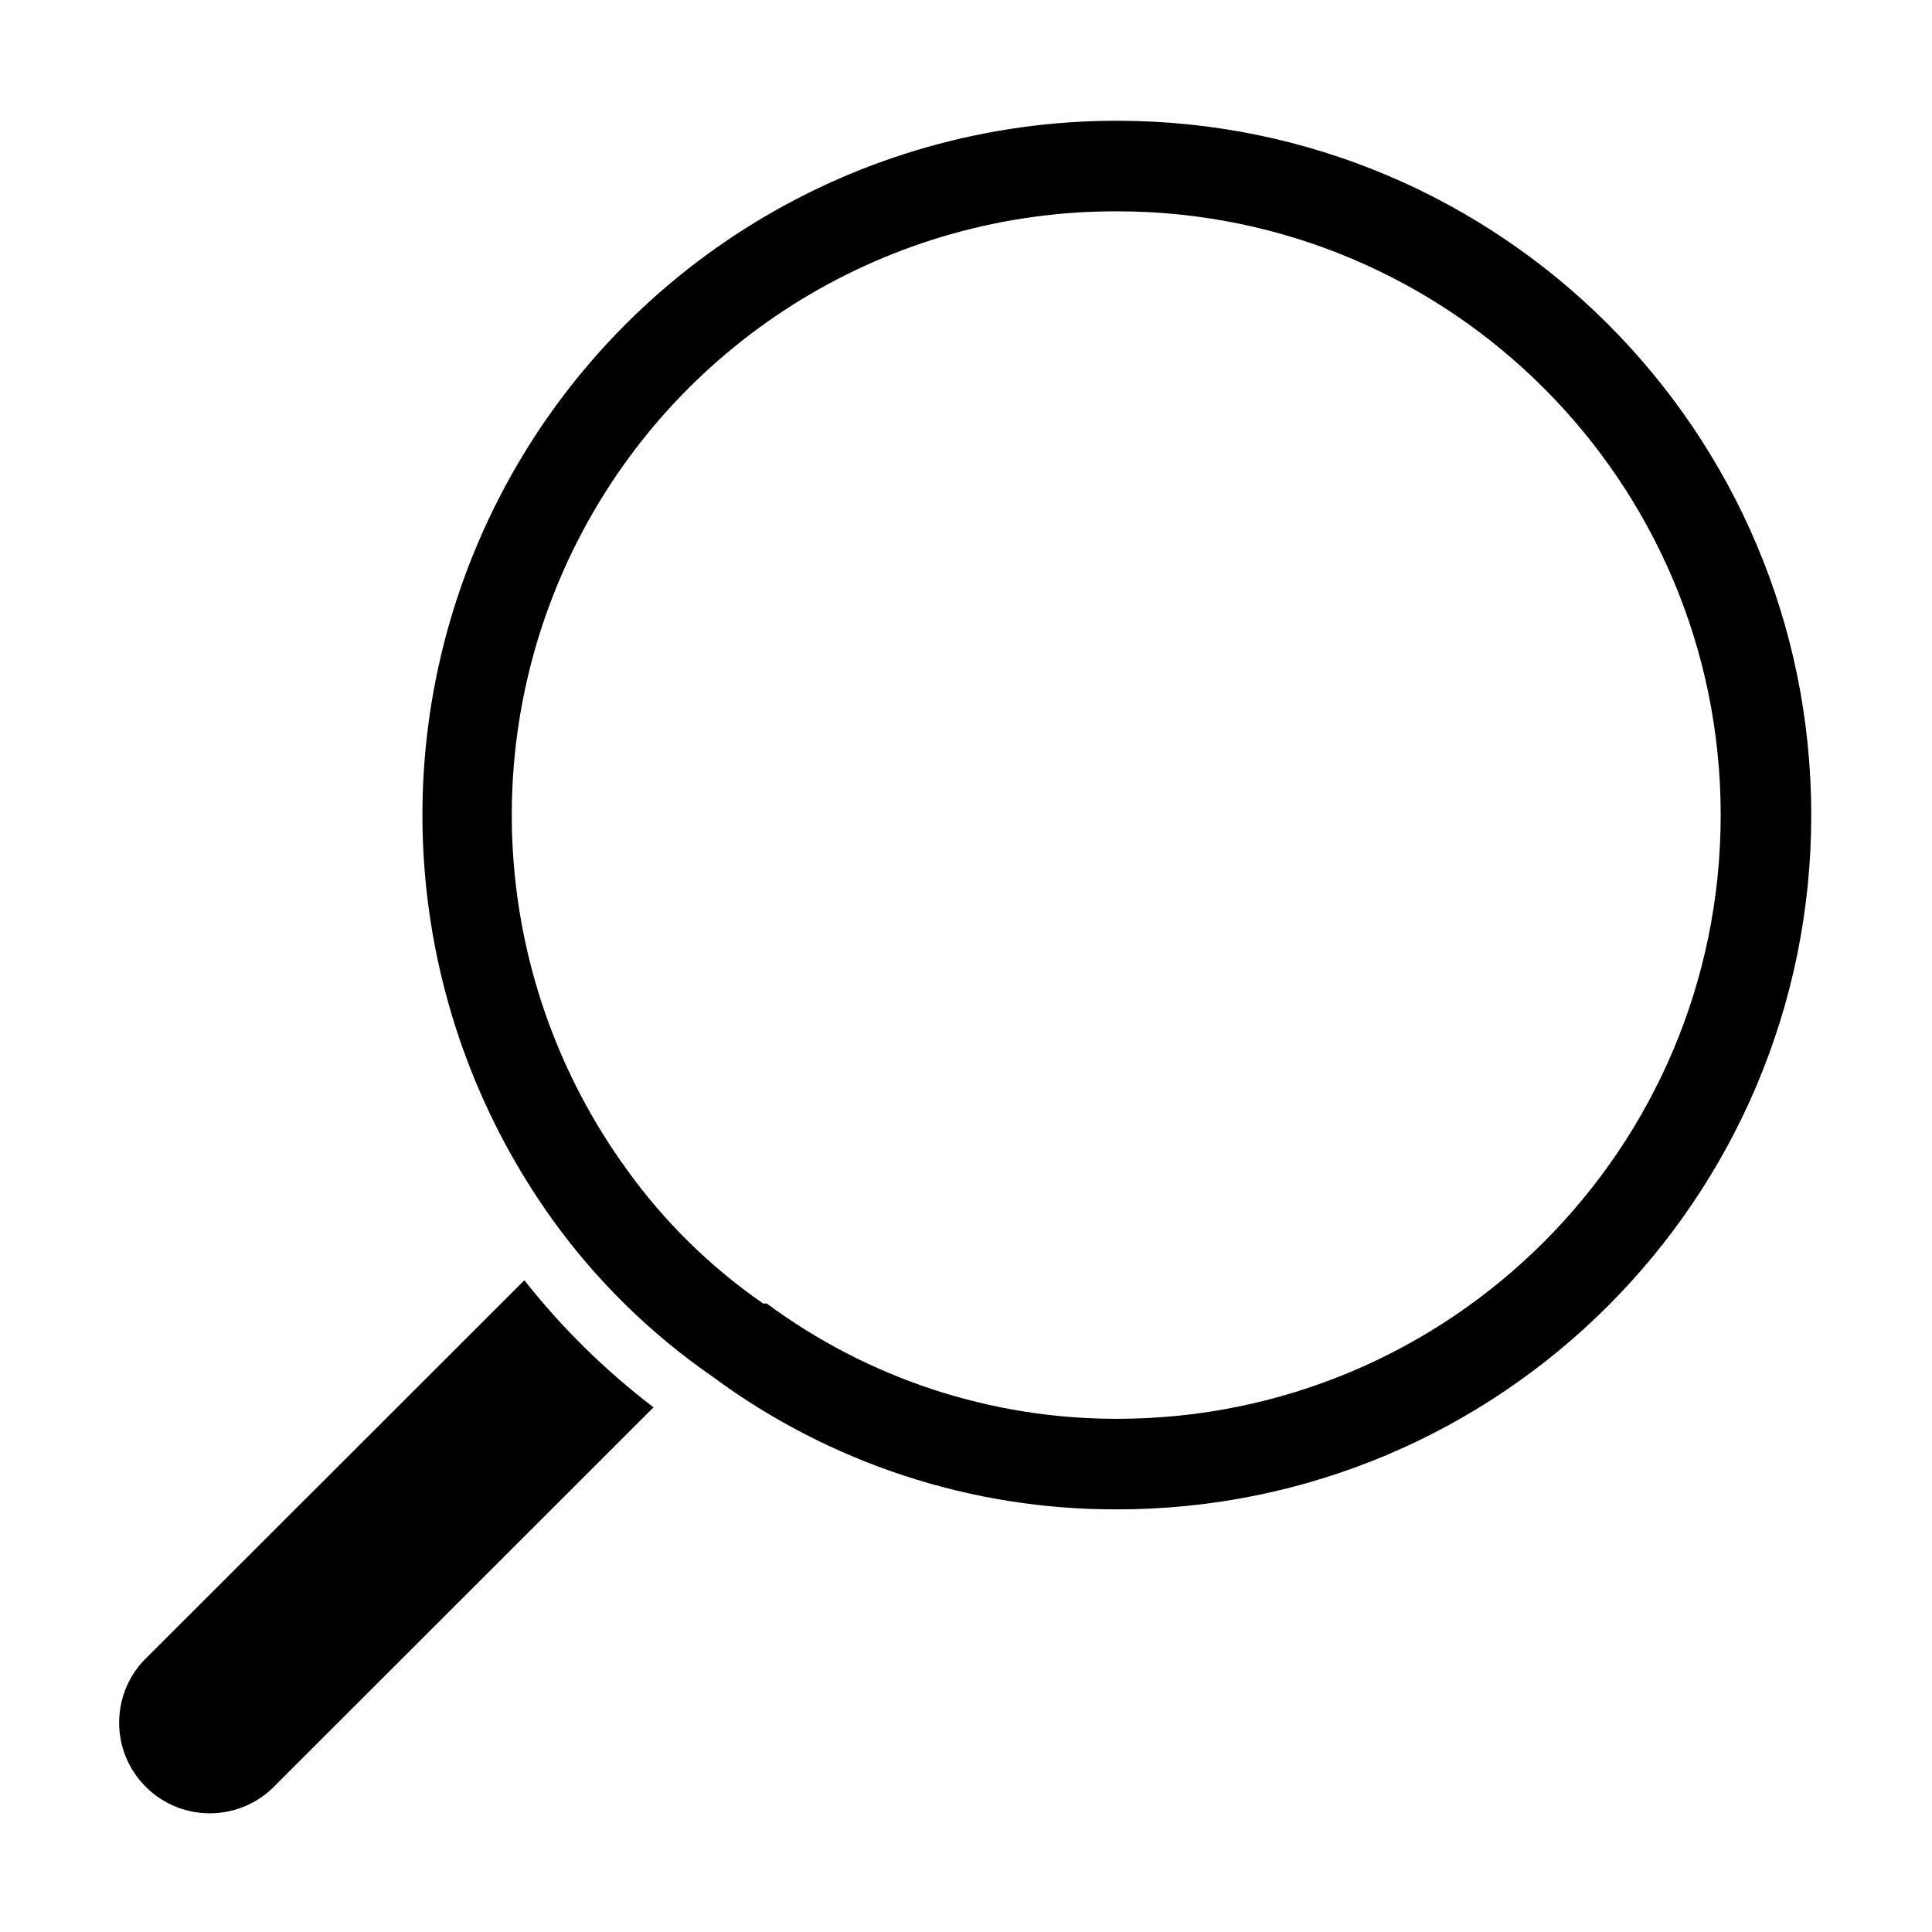
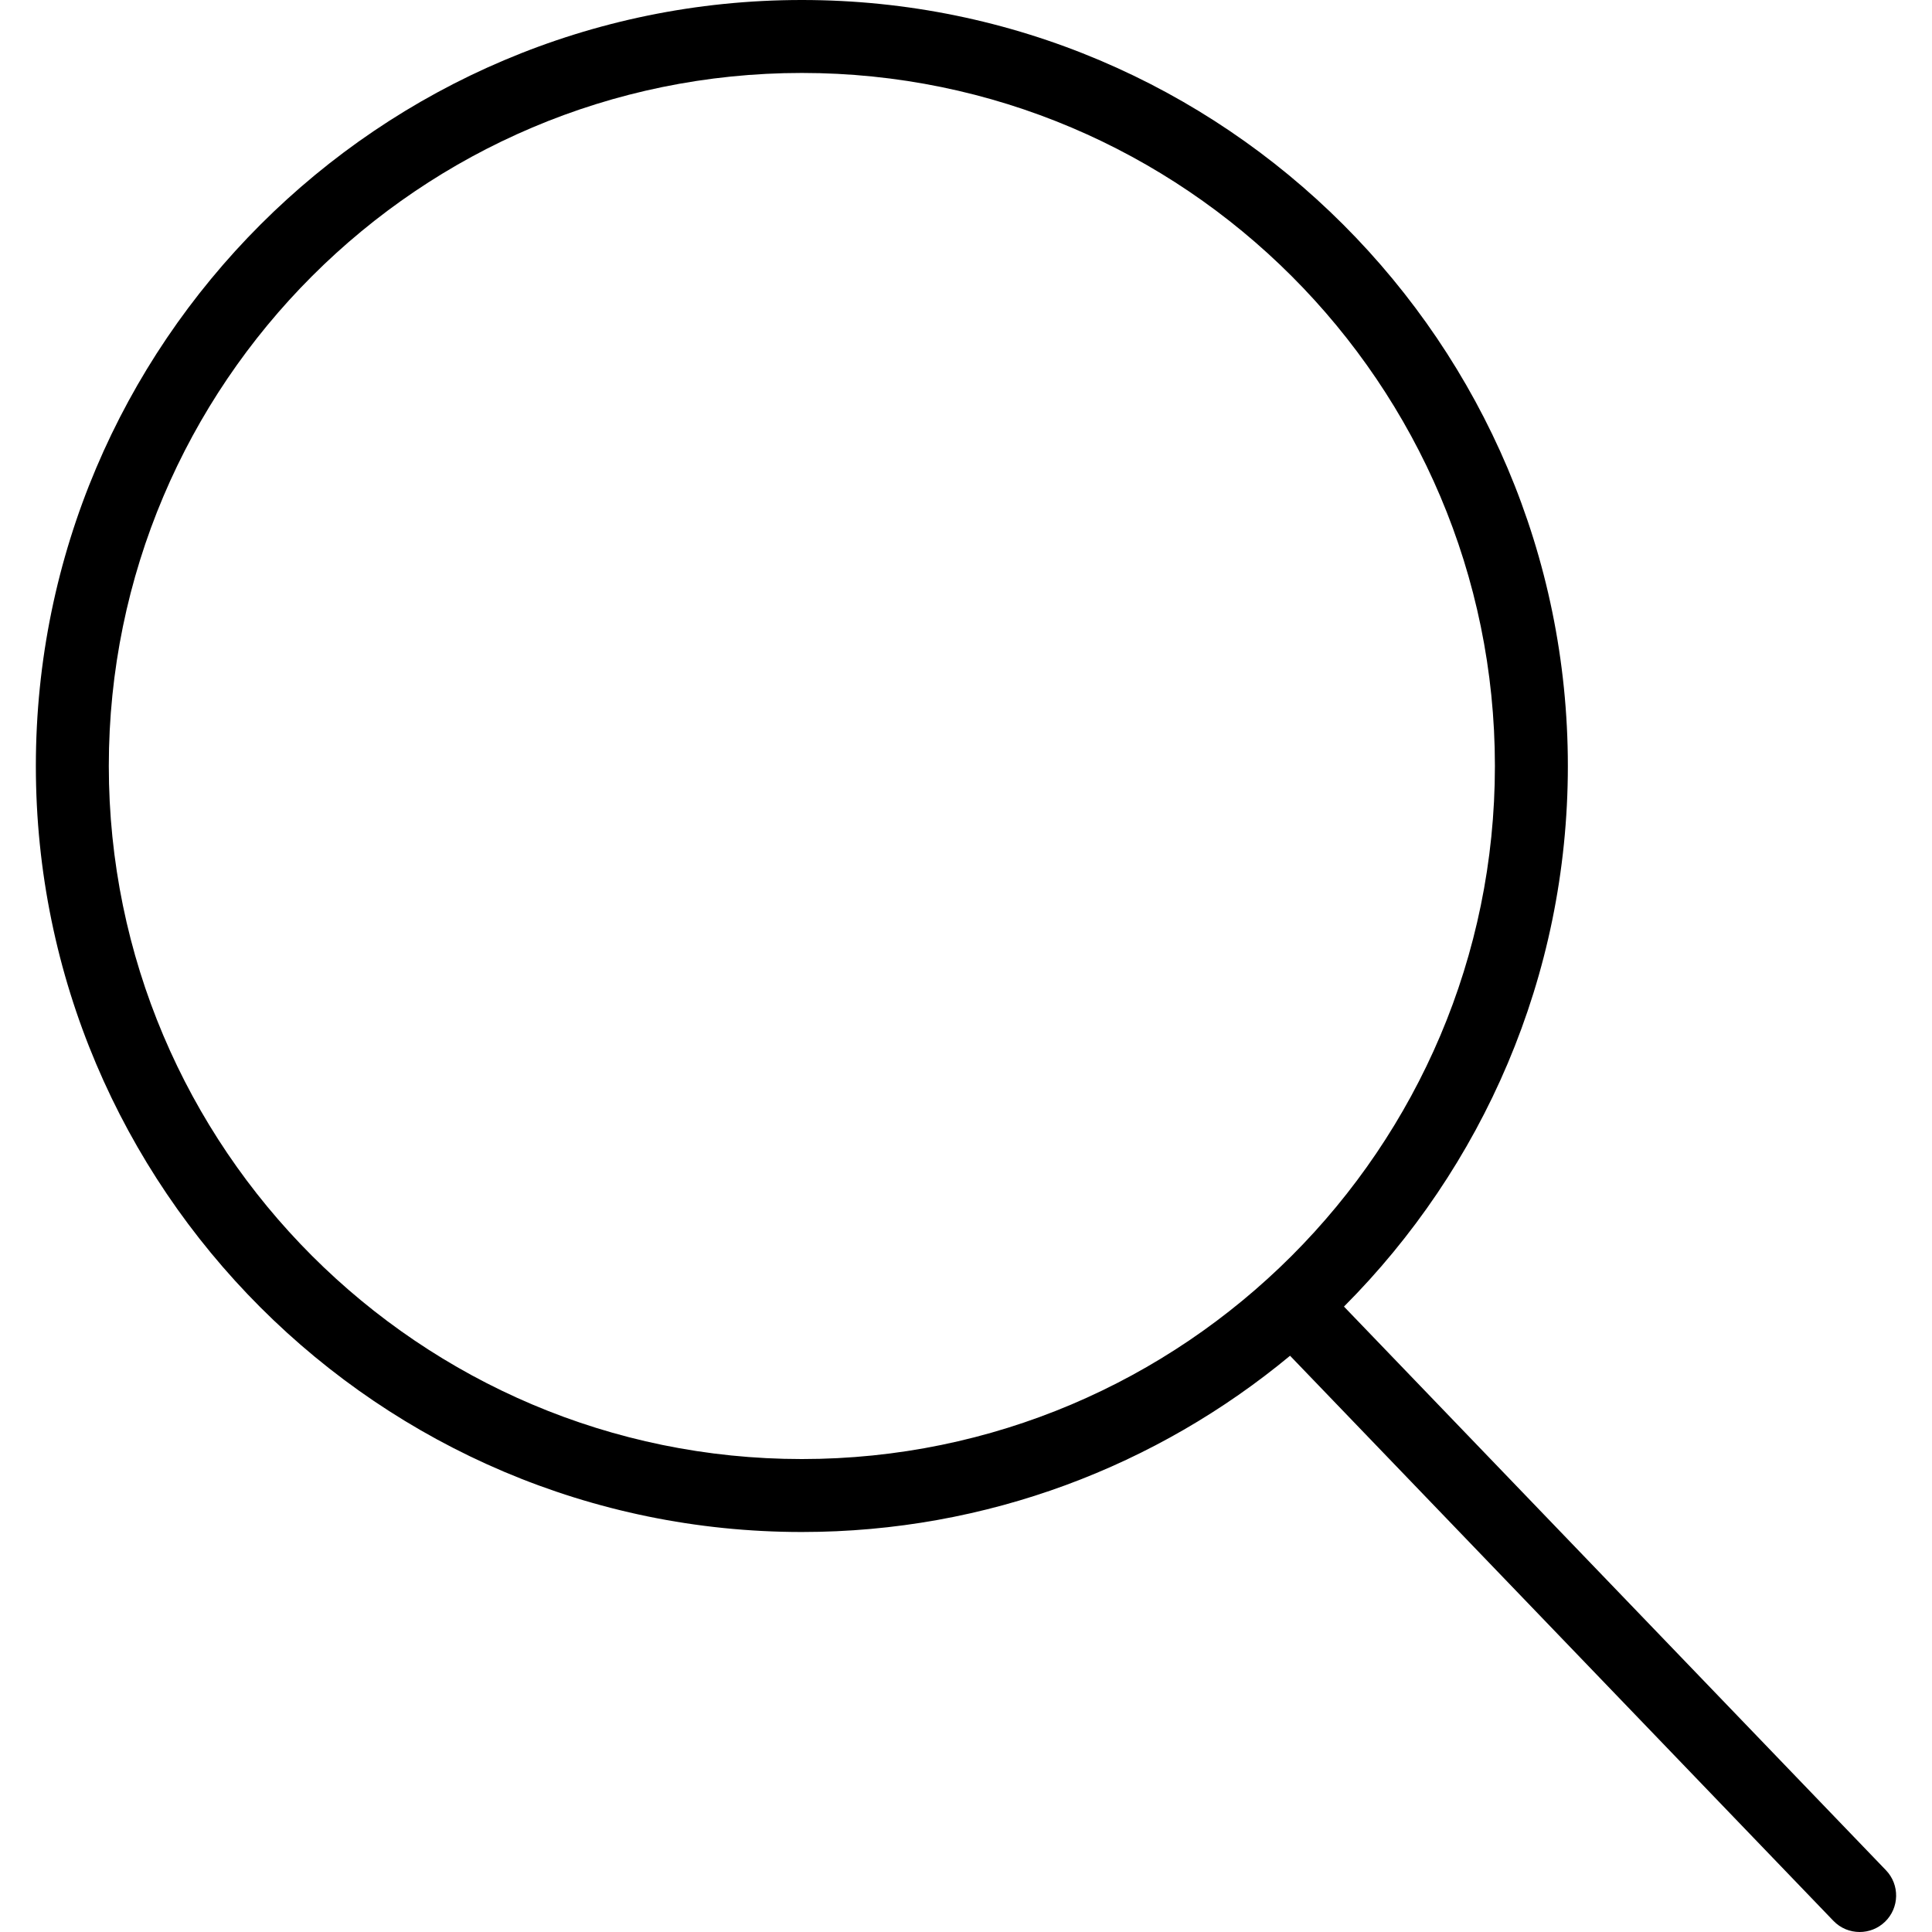
- <svg xmlns="http://www.w3.org/2000/svg" viewBox="0 0 64 64">
-   <path d="M37,7a20,20,0,0,1,0,40,19.46,19.46,0,0,1-11.6-3.82h-.12a18.57,18.57,0,0,1-4.54-4.47A20,20,0,0,1,37,7m0-3A23,23,0,0,0,18.3,40.4a21.81,21.81,0,0,0,5.3,5.2A22.41,22.41,0,0,0,37,50,23,23,0,0,0,37,4ZM17.37,42.41,4.9,54.87A3,3,0,1,0,9,59.26l.15-.15,12.5-12.49A23.88,23.88,0,0,1,17.37,42.41Z" />
+ <svg xmlns="http://www.w3.org/2000/svg" version="1.1" id="Capa_1" viewBox="0 0 52.966 52.966" xml:space="preserve">
+   <path d="M51.704,51.273L36.845,35.82c3.79-3.801,6.138-9.041,6.138-14.82c0-11.58-9.42-21-21-21s-21,9.42-21,21s9.42,21,21,21  c5.083,0,9.748-1.817,13.384-4.832l14.895,15.491c0.196,0.205,0.458,0.307,0.721,0.307c0.25,0,0.499-0.093,0.693-0.279  C52.074,52.304,52.086,51.671,51.704,51.273z M21.983,40c-10.477,0-19-8.523-19-19s8.523-19,19-19s19,8.523,19,19  S32.459,40,21.983,40z" />
</svg>
